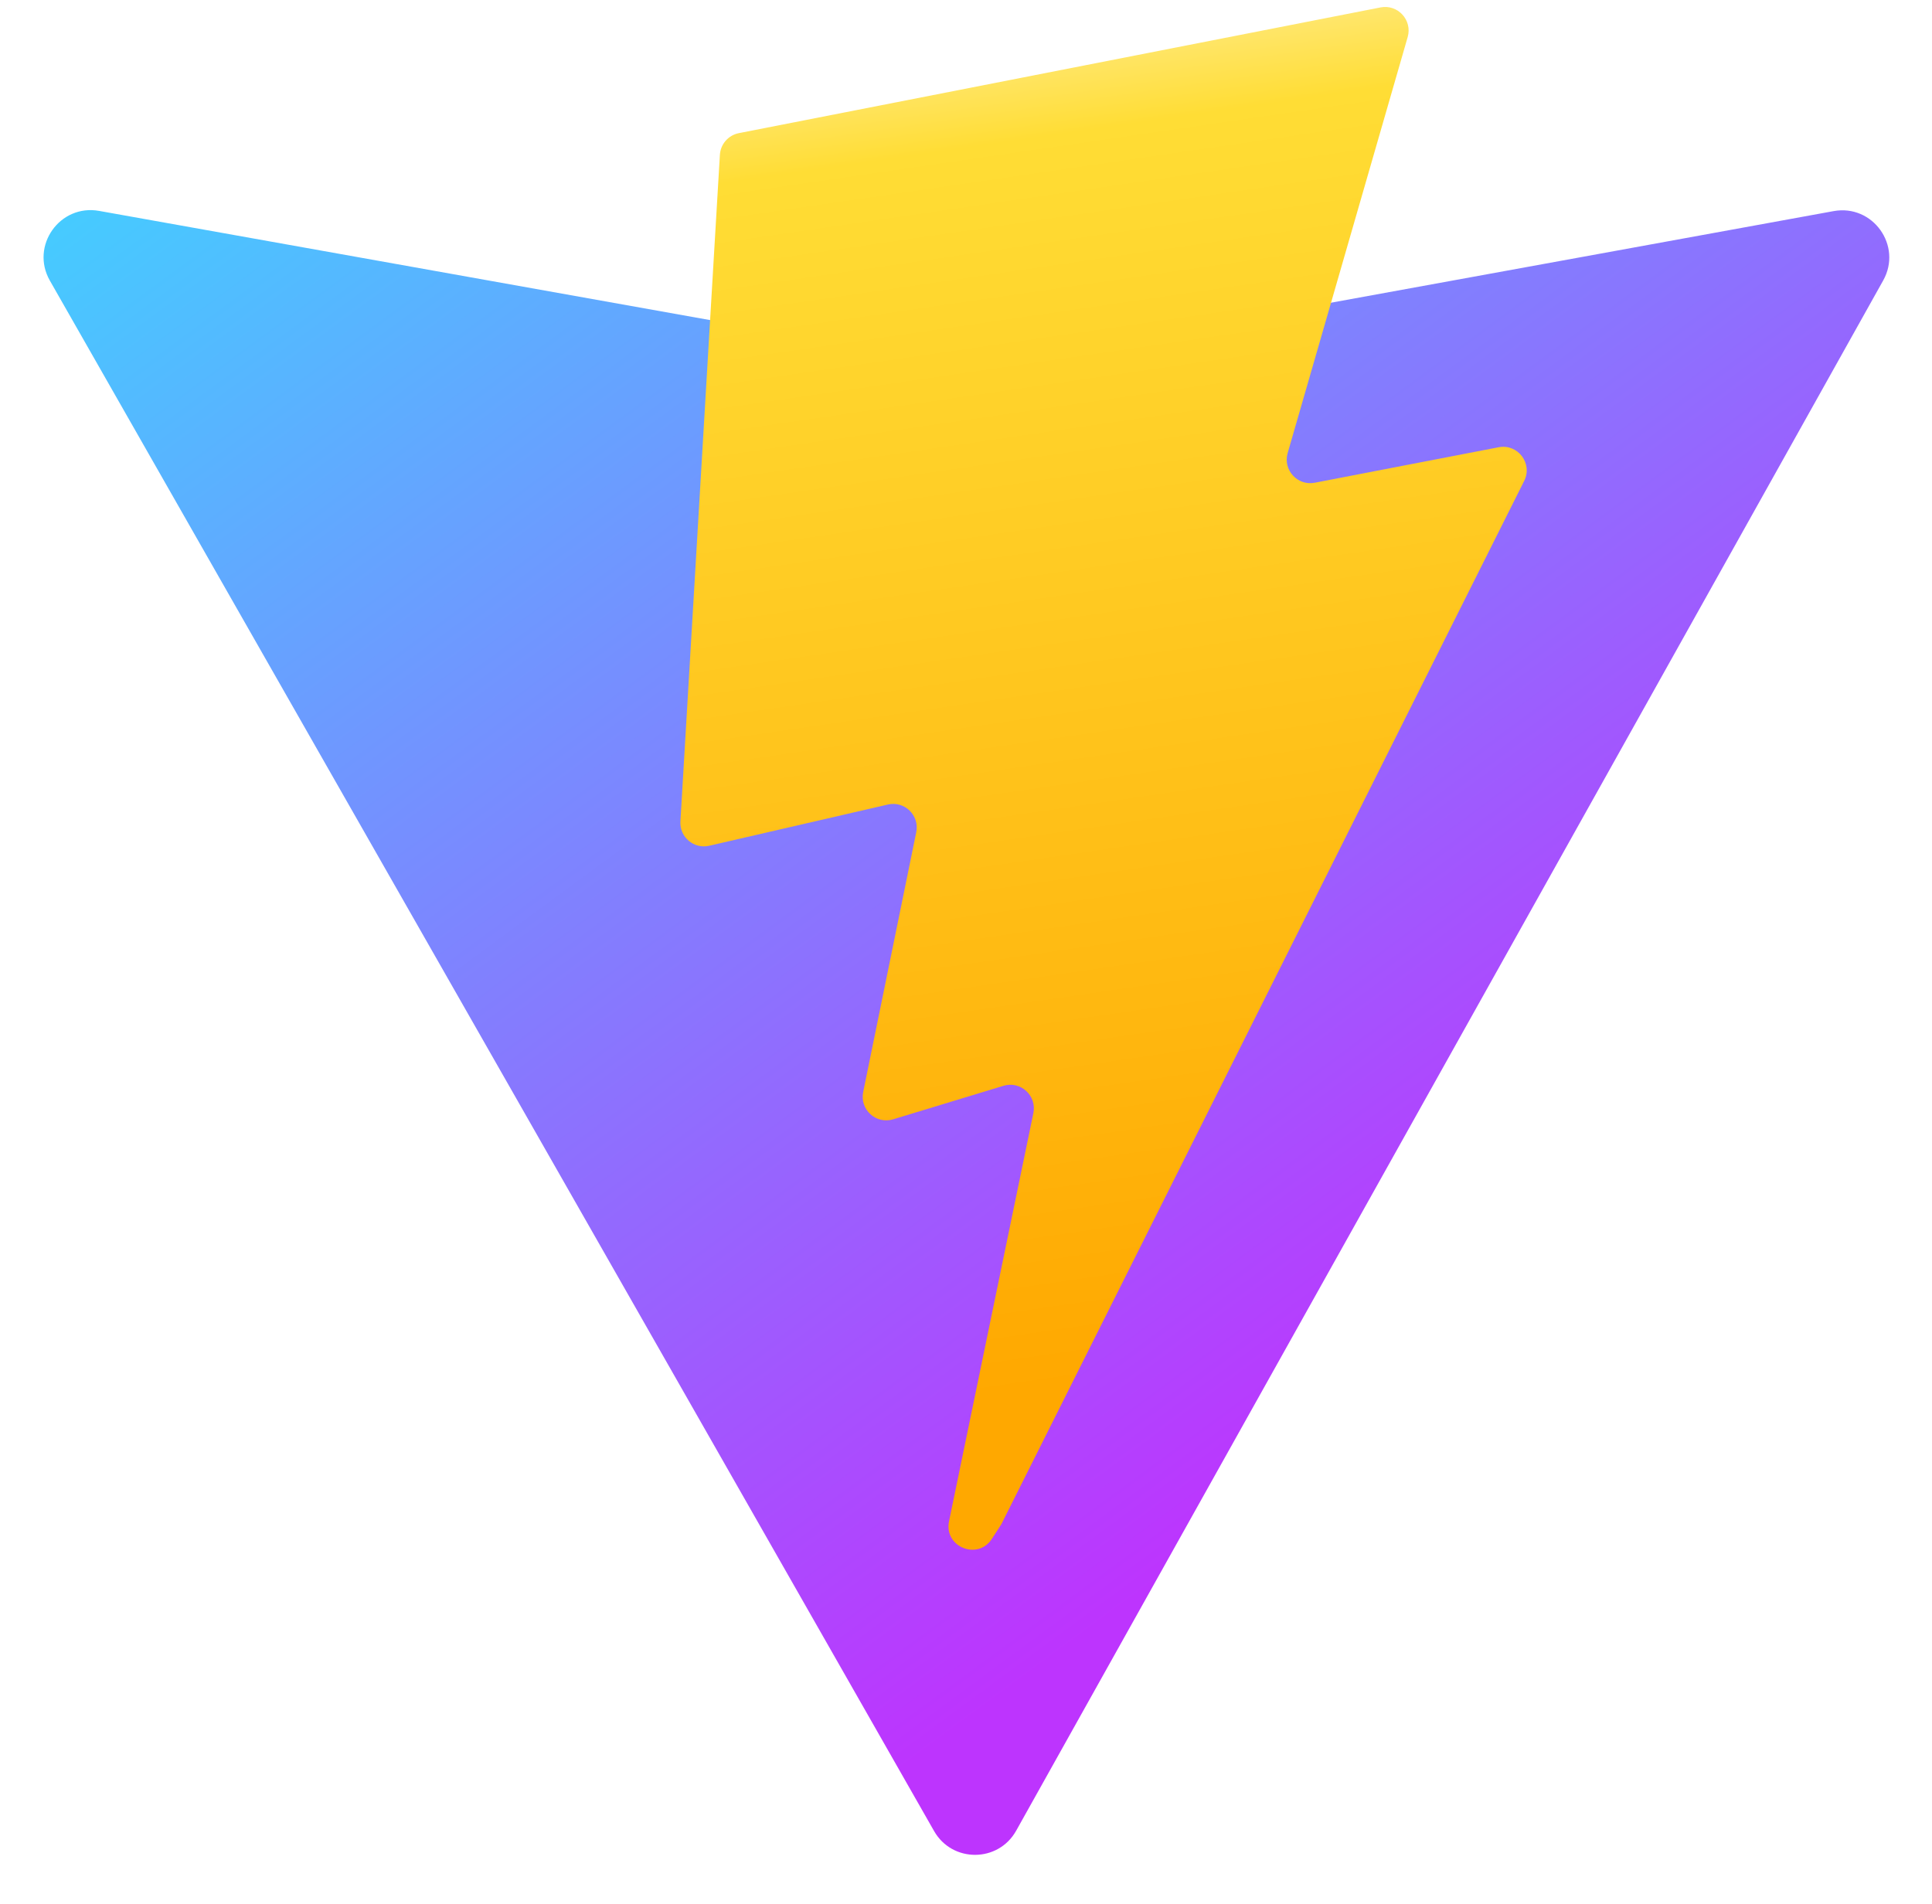
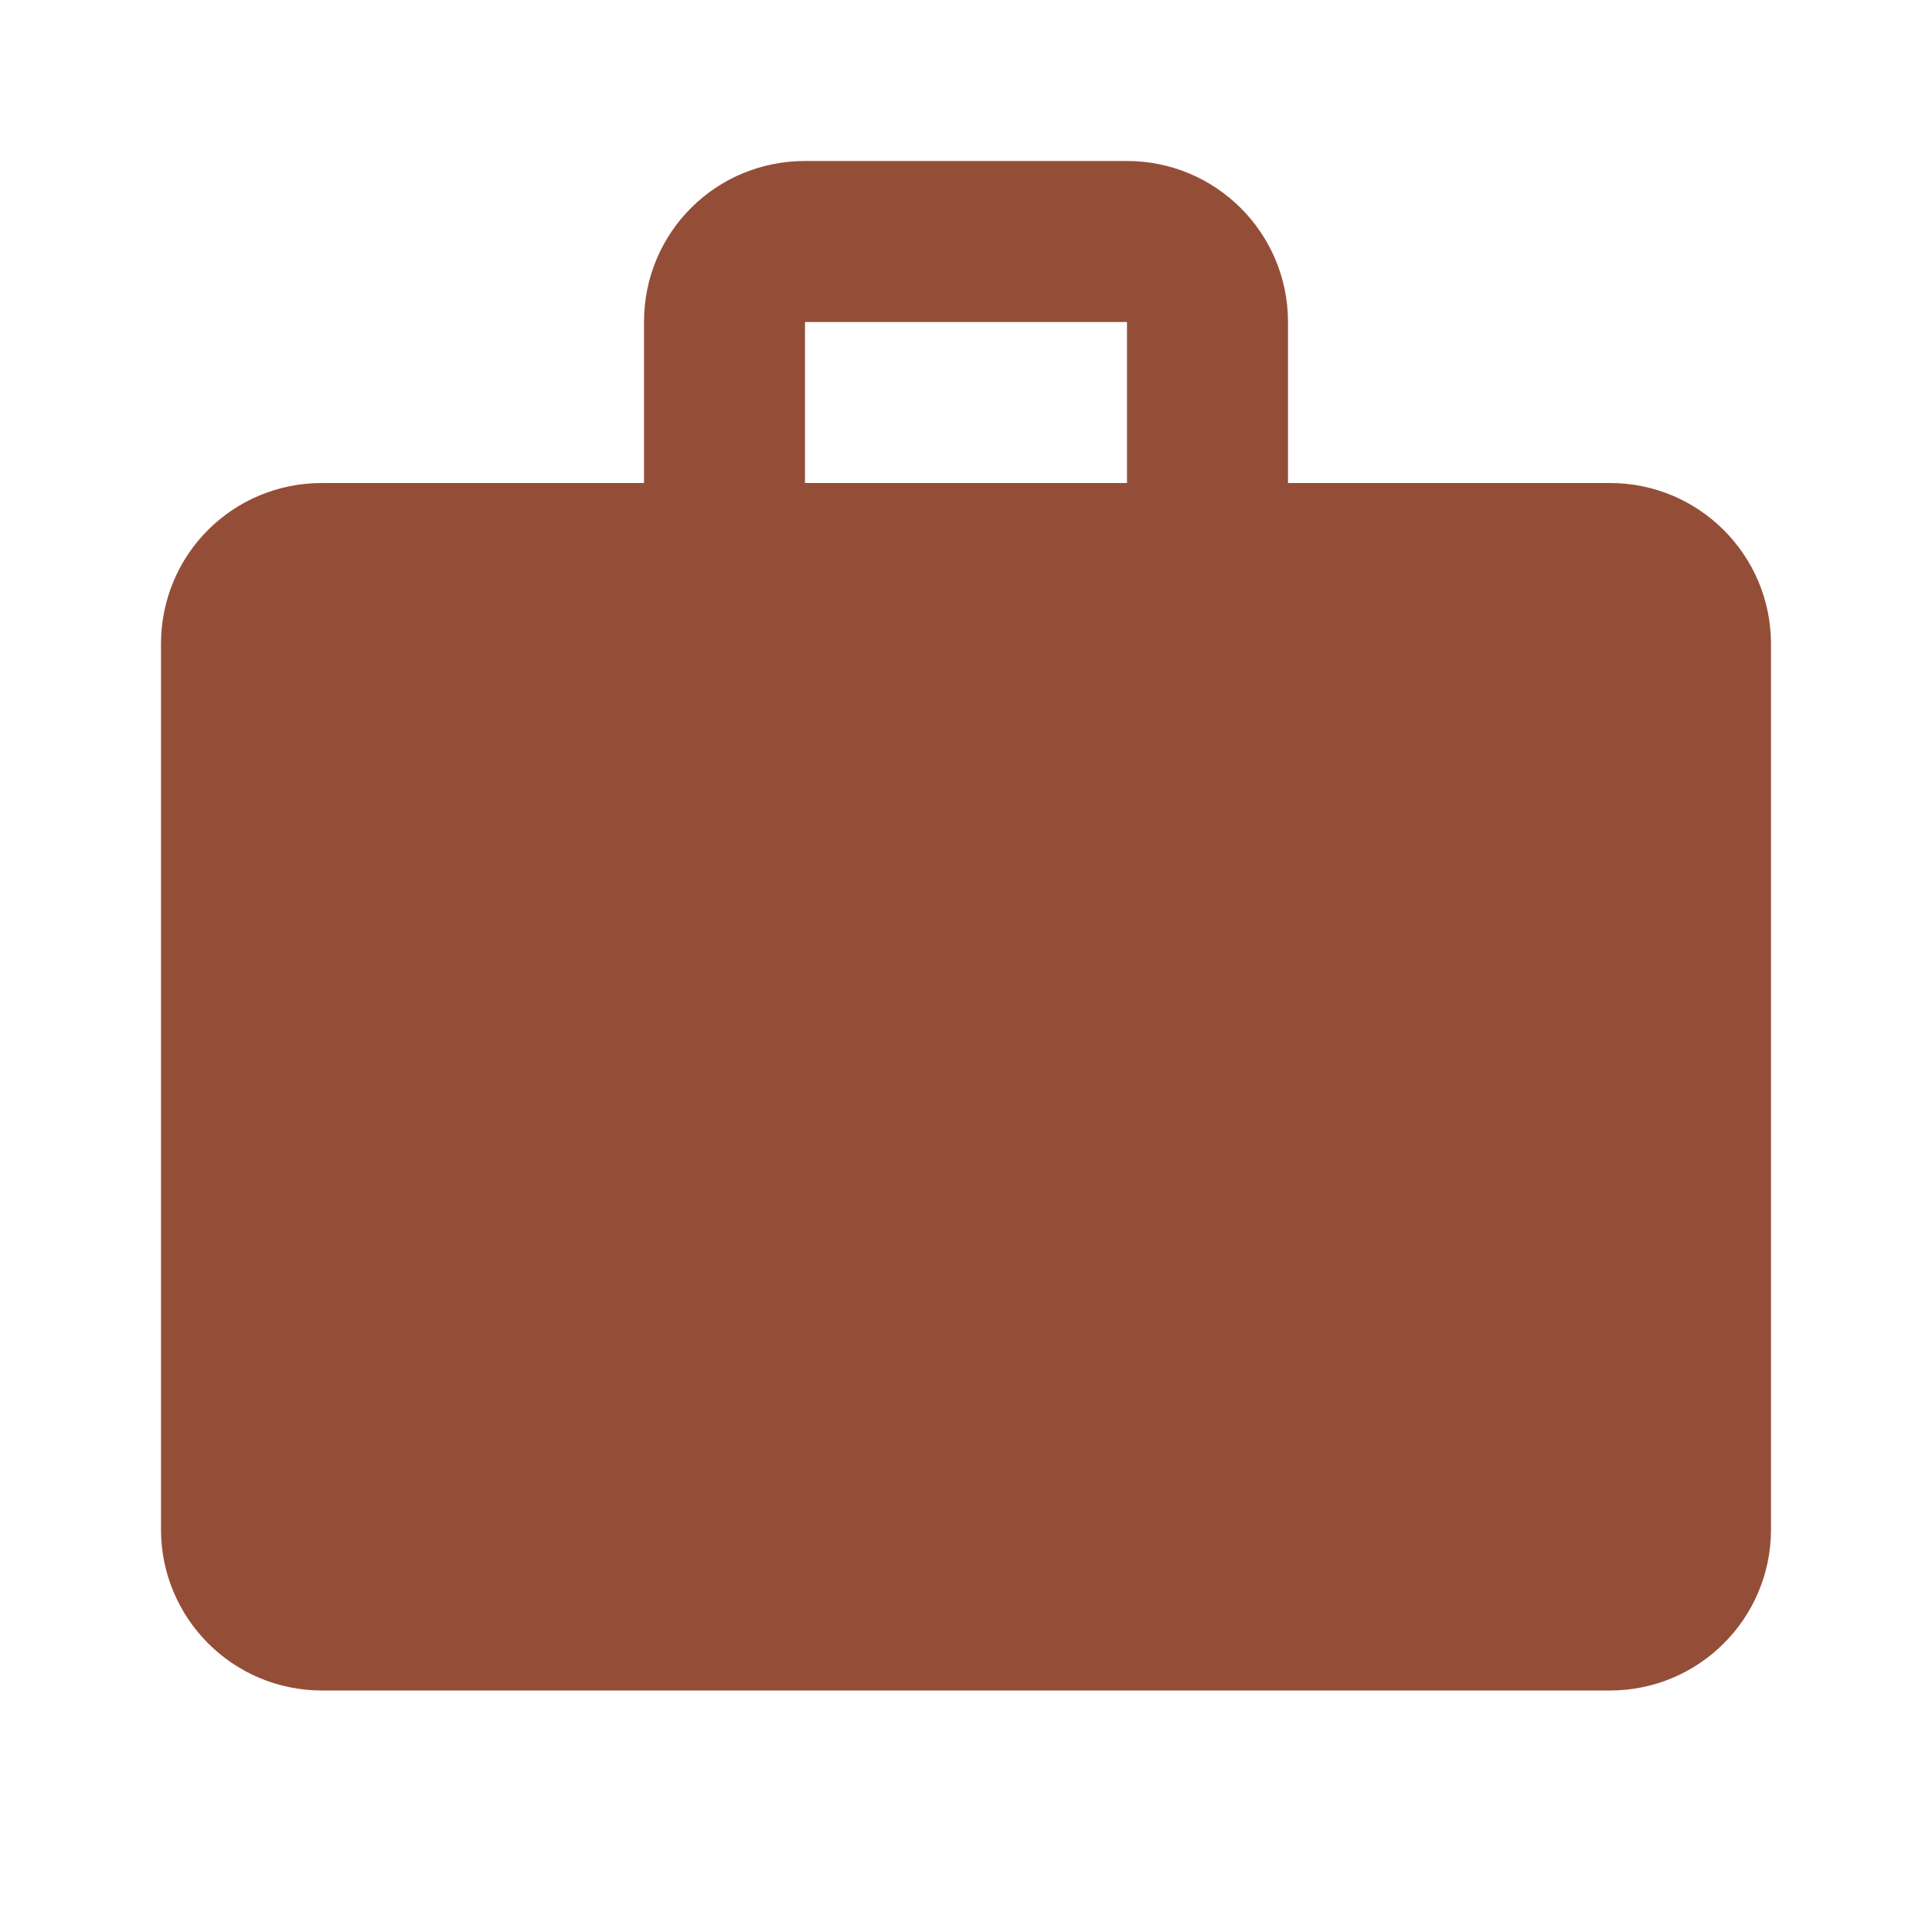
- <svg xmlns="http://www.w3.org/2000/svg" width="410" height="404" viewBox="0 0 410 404" fill="none">
-   <path d="M399.641 59.525L215.643 388.545C211.844 395.338 202.084 395.378 198.228 388.618L10.582 59.556C6.381 52.19 12.68 43.267 21.028 44.759L205.223 77.682C206.398 77.892 207.601 77.89 208.776 77.676L389.119 44.806C397.439 43.289 403.768 52.143 399.641 59.525Z" fill="url(#paint0_linear)" />
-   <path d="M292.965 1.574L156.801 28.255C154.563 28.694 152.906 30.59 152.771 32.866L144.395 174.33C144.198 177.662 147.258 180.248 150.51 179.498L188.42 170.749C191.967 169.931 195.172 173.055 194.443 176.622L183.18 231.775C182.422 235.487 185.907 238.661 189.532 237.56L212.947 230.446C216.577 229.344 220.065 232.527 219.297 236.242L201.398 322.875C200.278 328.294 207.486 331.249 210.492 326.603L212.5 323.5L323.454 102.072C325.312 98.365 322.108 94.137 318.036 94.923L279.014 102.454C275.347 103.161 272.227 99.746 273.262 96.158L298.731 7.867C299.767 4.273 296.636 0.855 292.965 1.574Z" fill="url(#paint1_linear)" />
-   <defs>
-     <linearGradient id="paint0_linear" x1="6" y1="33" x2="235" y2="344" gradientUnits="userSpaceOnUse">
-       <stop stop-color="#41D1FF" />
-       <stop offset="1" stop-color="#BD34FE" />
-     </linearGradient>
-     <linearGradient id="paint1_linear" x1="194.651" y1="8.818" x2="236.076" y2="292.989" gradientUnits="userSpaceOnUse">
-       <stop stop-color="#FFEA83" />
-       <stop offset="0.083" stop-color="#FFDD35" />
-       <stop offset="1" stop-color="#FFA800" />
-     </linearGradient>
-   </defs>
+ <svg xmlns="http://www.w3.org/2000/svg" version="1.1" id="mdi-briefcase" width="24" height="24" viewBox="0 0 24 24">
+   <path d="M10,2H14A2,2 0 0,1 16,4V6H20A2,2 0 0,1 22,8V19A2,2 0 0,1 20,21H4C2.89,21 2,20.1 2,19V8C2,6.89 2.89,6 4,6H8V4C8,2.89 8.89,2 10,2M14,6V4H10V6H14Z" fill="#944e38" />
</svg>
